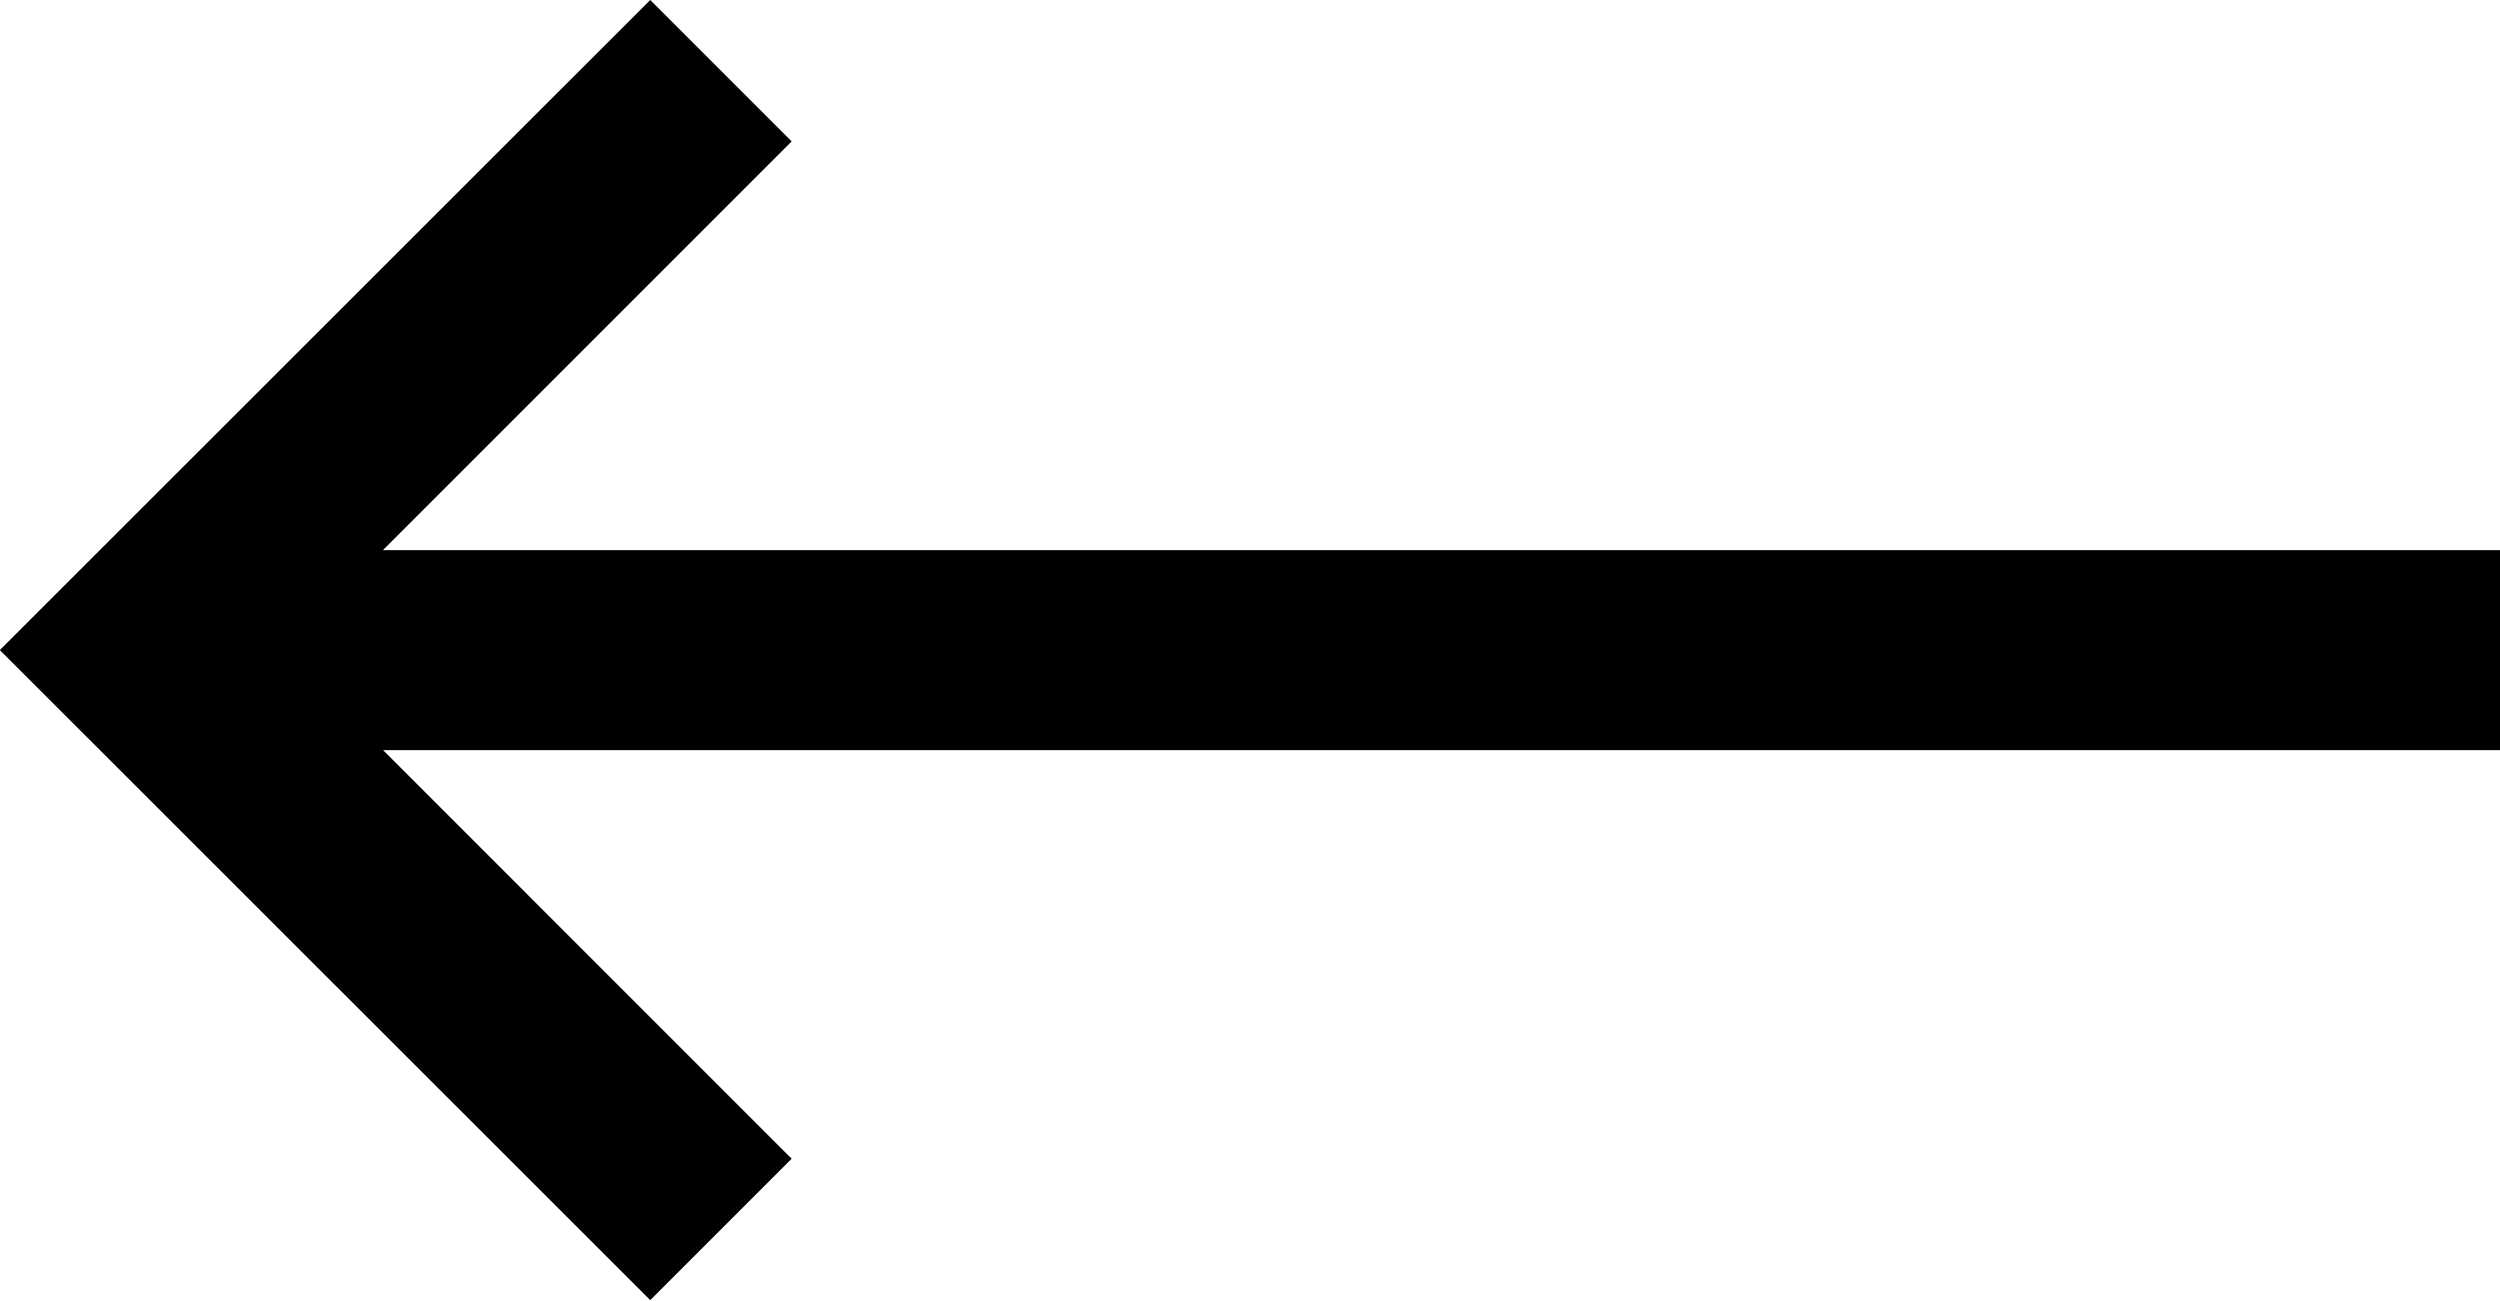
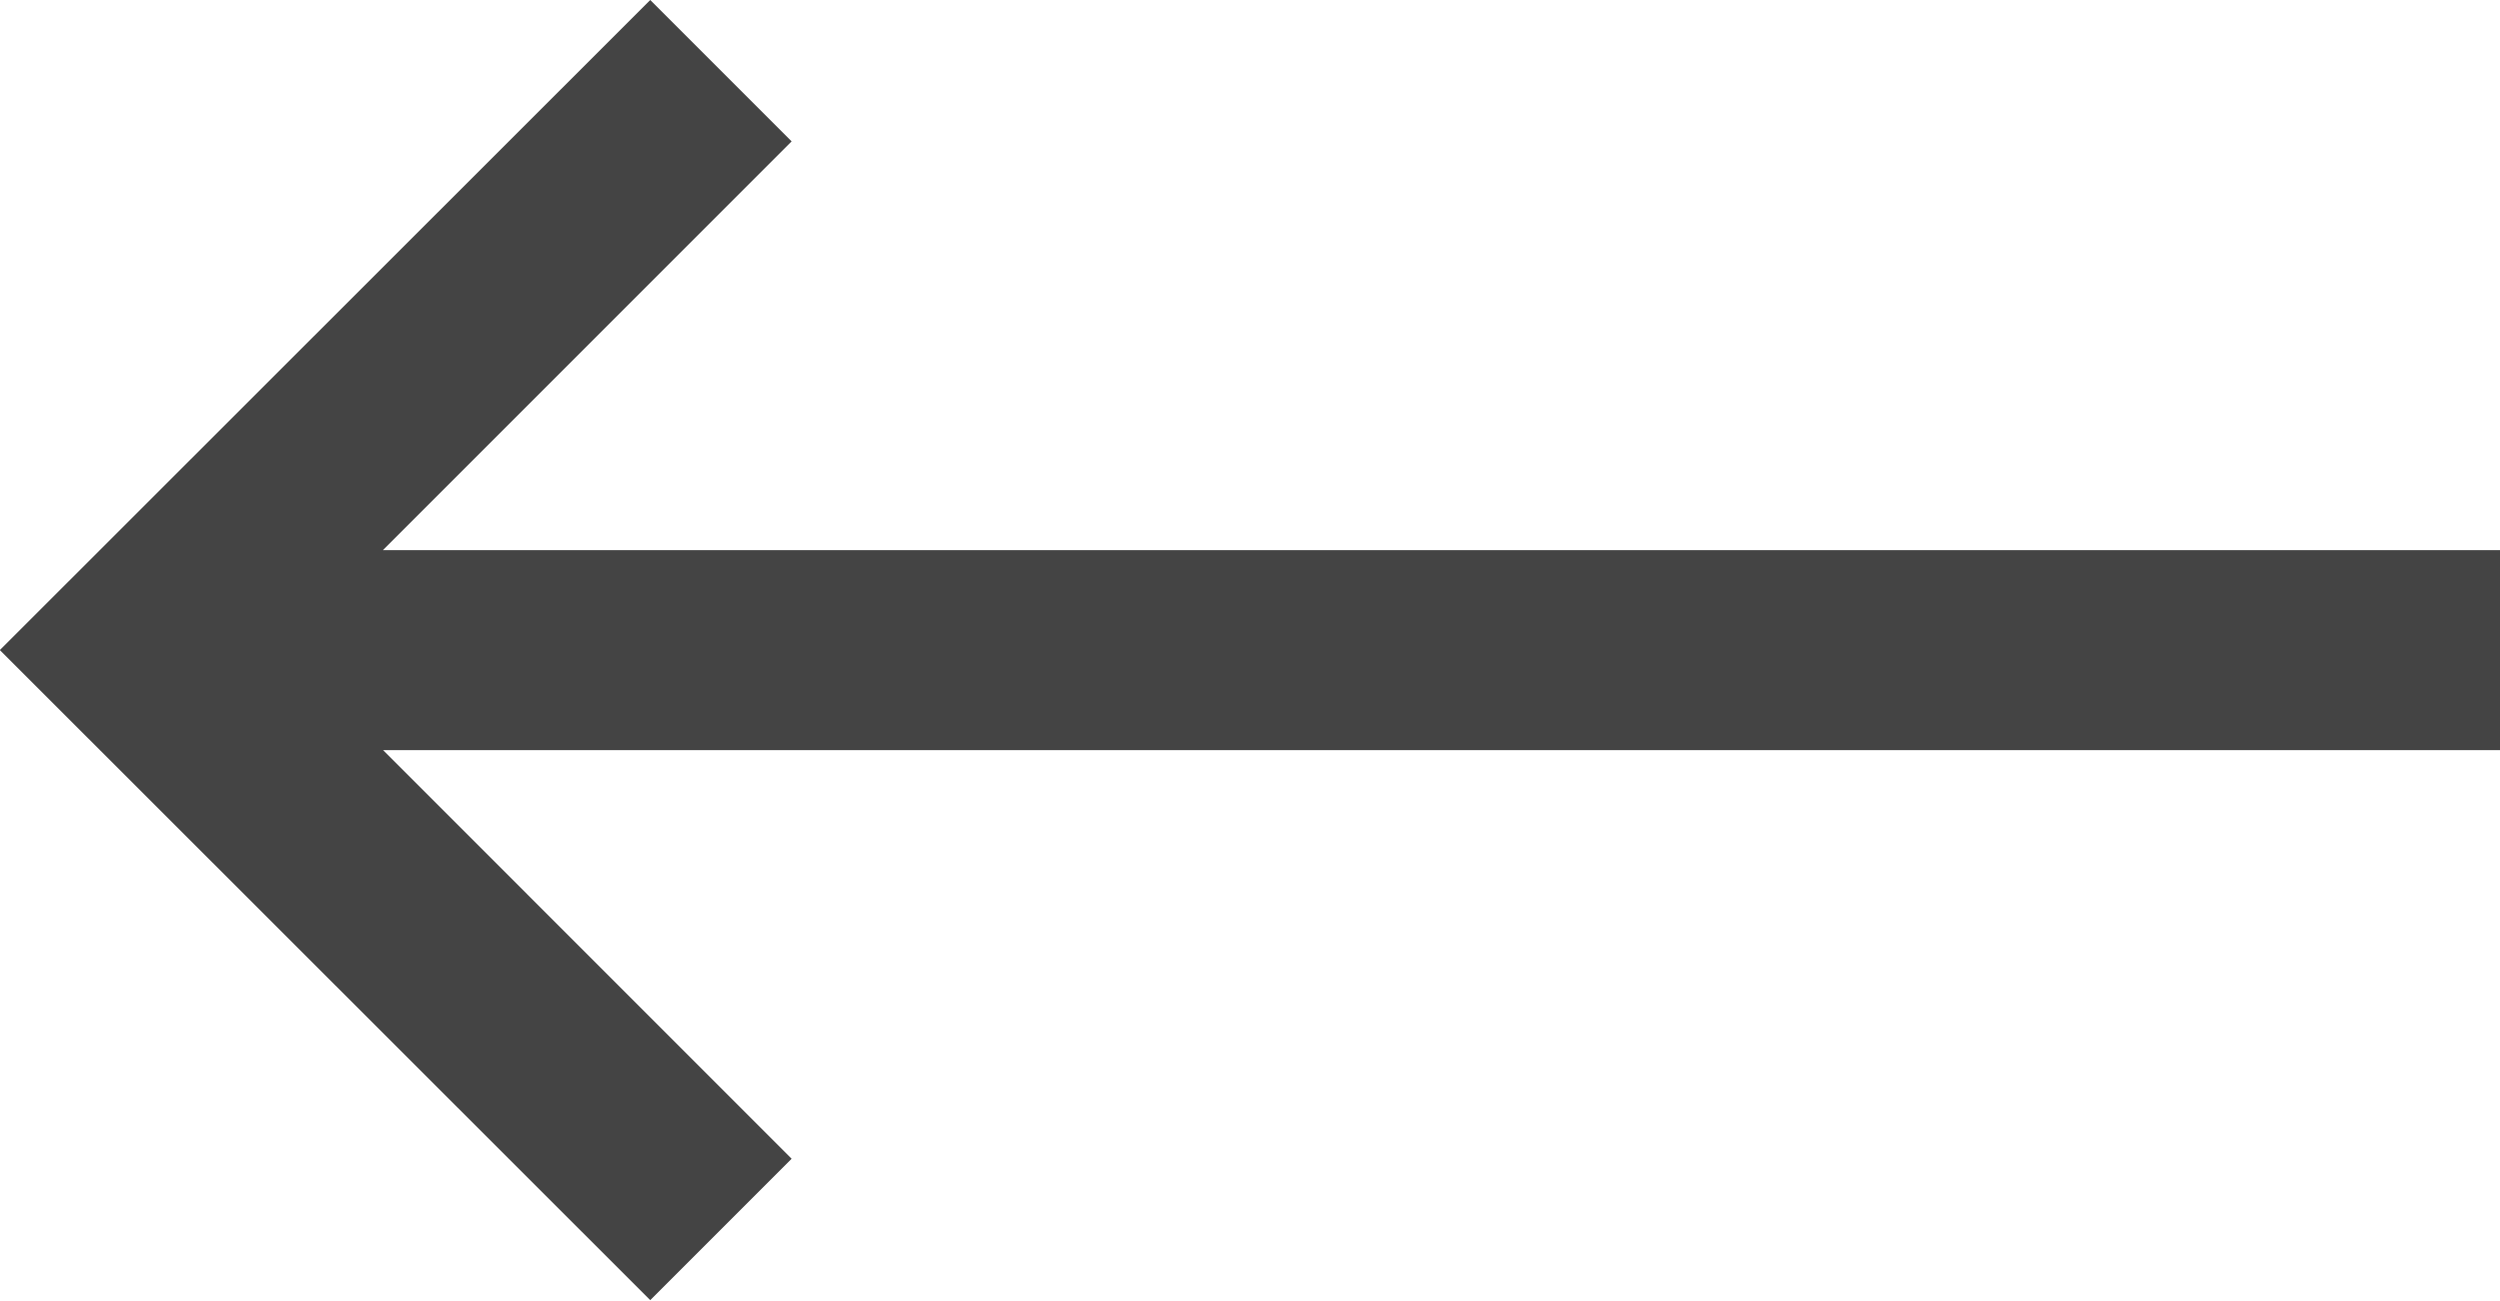
<svg xmlns="http://www.w3.org/2000/svg" version="1.1" id="Layer_1" x="0px" y="0px" width="50px" height="26.003px" viewBox="0 0 50 26.003" enable-background="new 0 0 50 26.003" xml:space="preserve">
-   <polygon points="50,11.002 7.659,11.002 15.833,2.828 13.005,0 0,12.998 0.003,13.001 0,13.005 13.005,26.003 15.833,23.175 7.661,15.002 50,15.002 " />
+   <polygon fill="#444444" points="50,11.002 7.659,11.002 15.833,2.828 13.005,0 0,12.998 0.003,13.001 0,13.005 13.005,26.003 15.833,23.175 7.661,15.002 50,15.002 " />
</svg>
